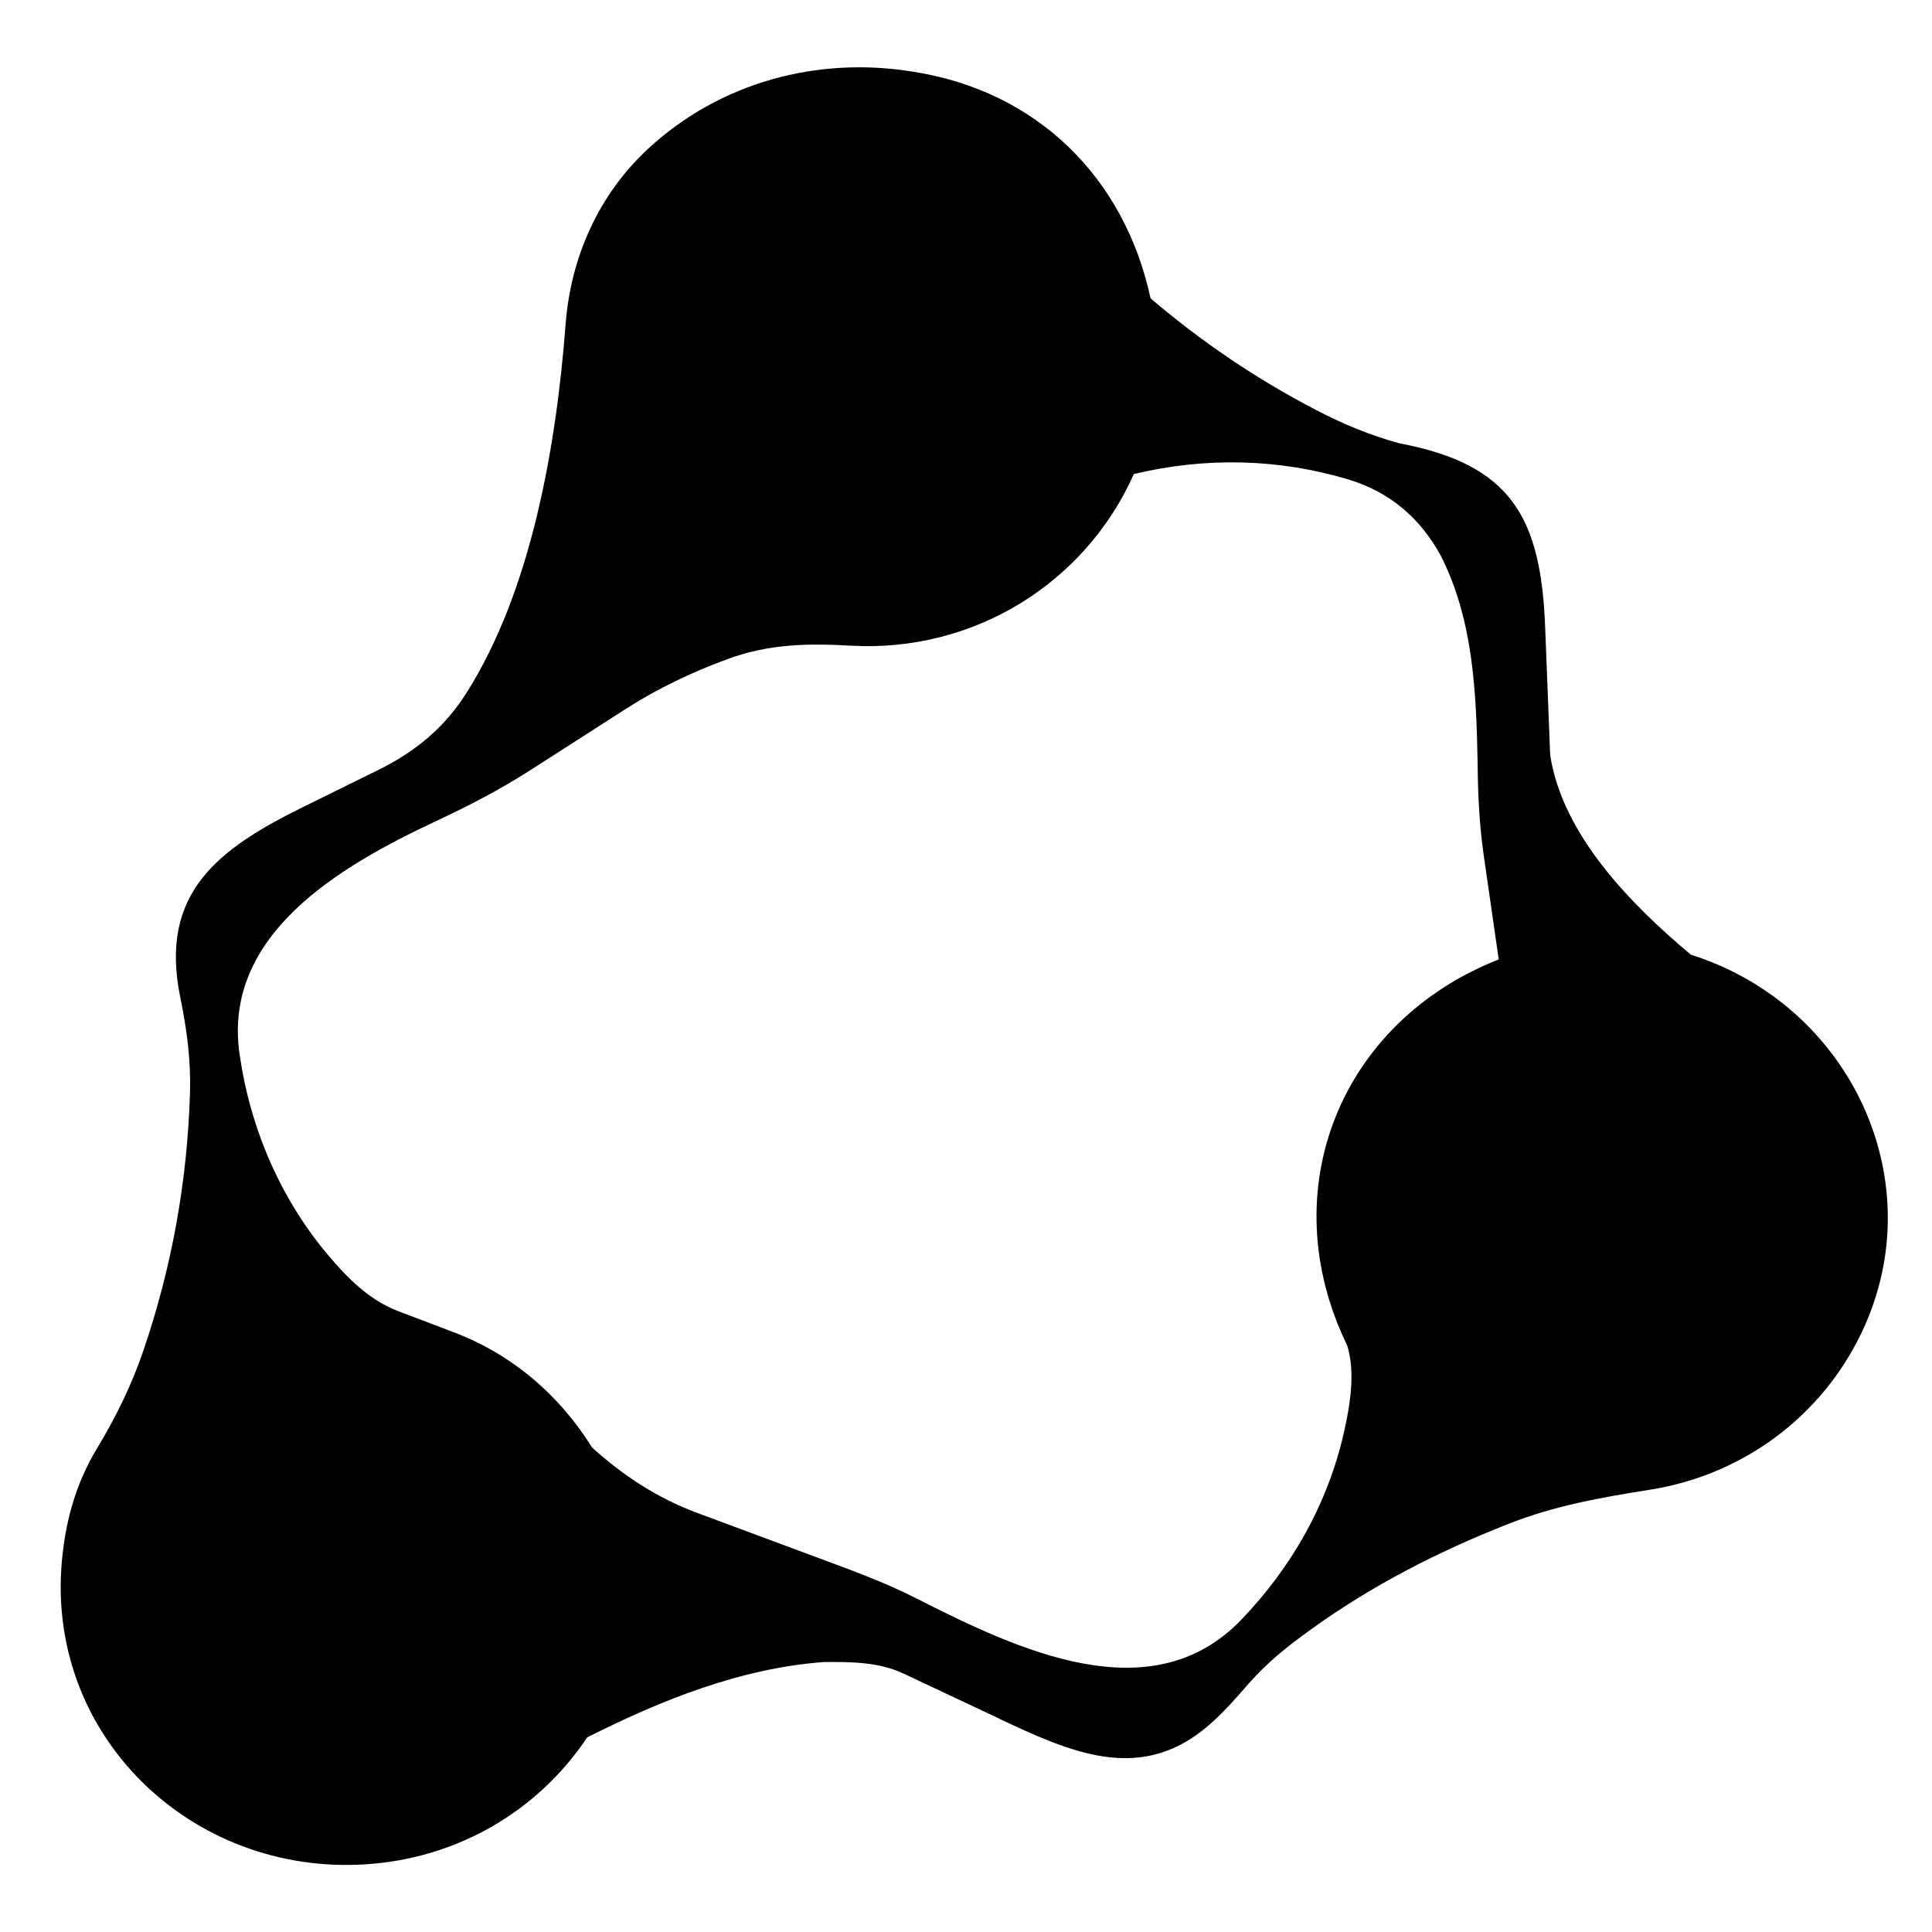
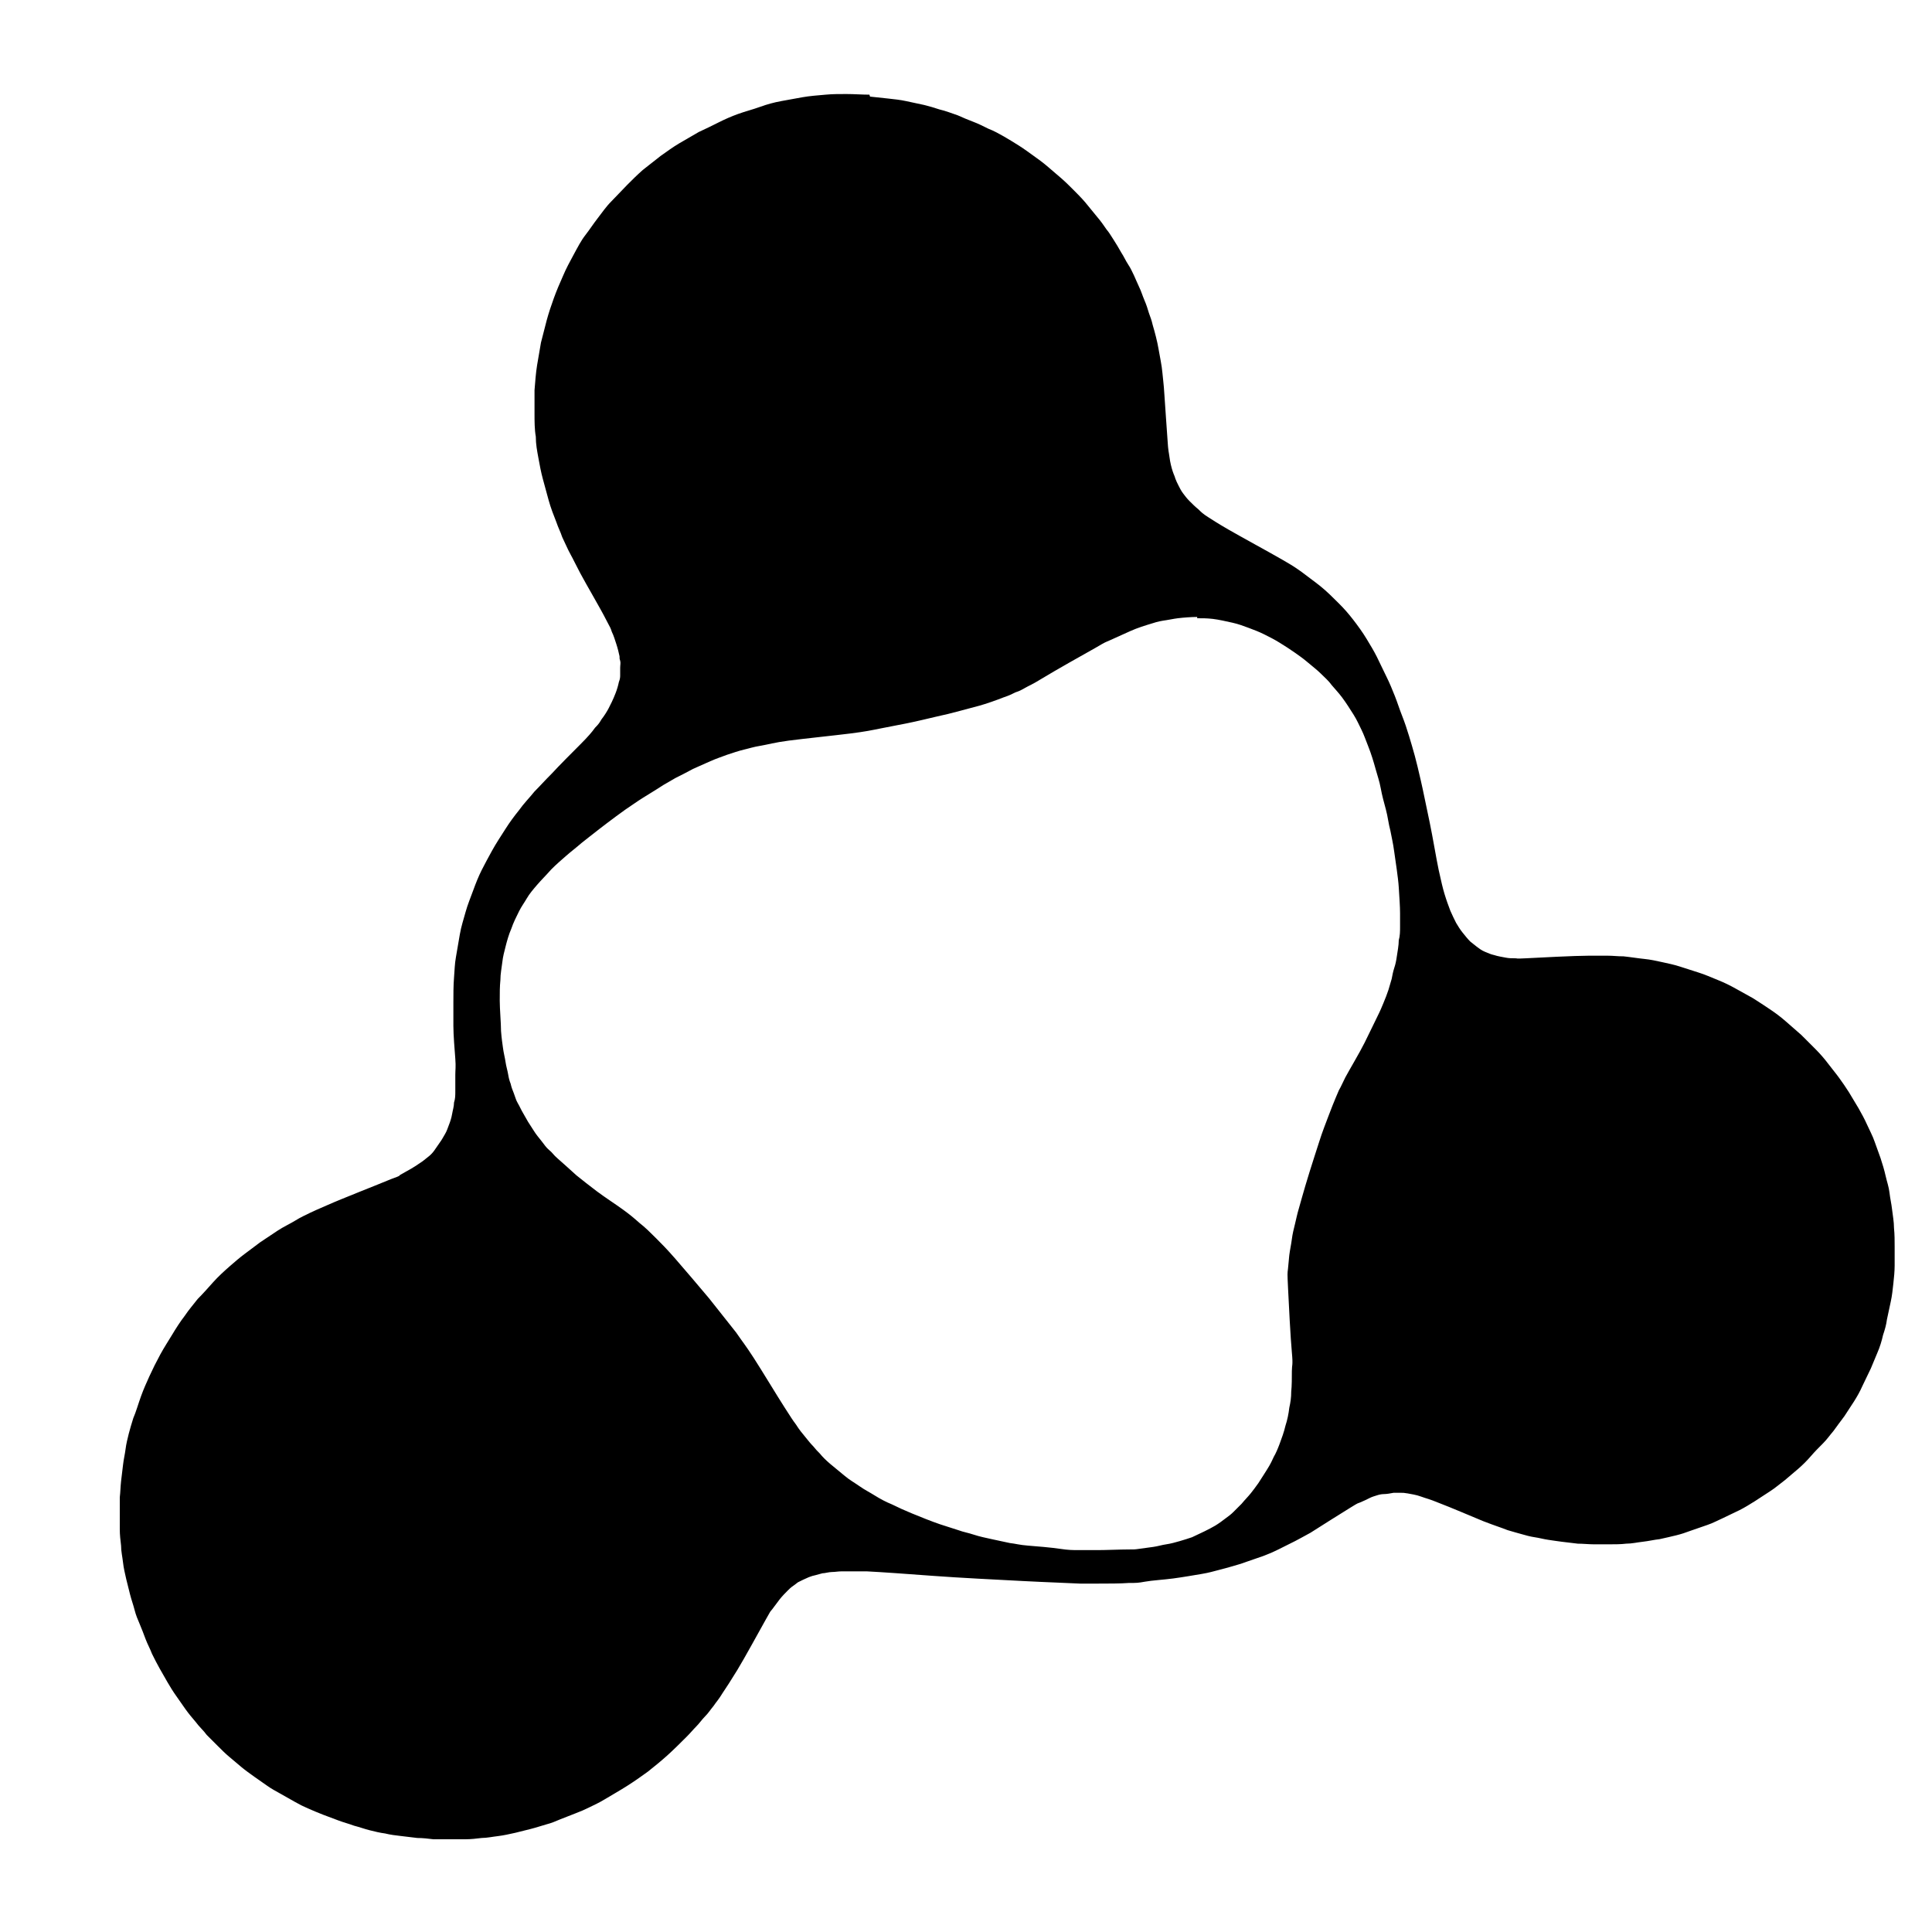
<svg xmlns="http://www.w3.org/2000/svg" viewBox="15 0 300 300" role="img" aria-label="ANT symbol">
-   <path d="M170.21,266.89l-14.94-7.03c-3.84-1.8-8.11-1.81-12.33-1.78-12.92.94-25.32,5.93-36.76,11.7-7.8,11.66-20.37,18.8-34.38,19.71-27.17,1.76-50.11-20.24-47.11-47.92.65-5.99,2.22-11.41,5.32-16.57,2.95-4.91,5.38-9.77,7.26-15.29,4.41-12.95,6.82-26.28,7.23-39.99.15-5.21-.49-9.88-1.51-14.86-3.33-16.27,5.94-23.08,19.2-29.61l11.51-5.67c5.74-2.83,10.27-6.52,13.73-11.98,10.1-15.93,13.96-38.4,15.4-57.28.8-10.46,5.18-20.17,12.84-27.25,11.12-10.28,26.28-14.38,41.14-11.93,19.11,2.97,32.78,16.32,36.85,35.19,7.96,6.78,16.47,12.55,25.77,17.37,4.21,2.19,8.33,3.89,12.87,5.14,17.36,3.26,21.97,11.52,22.63,28.52l.78,19.89c1.91,12.38,12.49,23.15,21.84,30.99,24.83,7.85,37.69,35.23,26.54,58.64-6.24,13.1-18.46,22.15-32.86,24.44-7.74,1.23-14.84,2.47-22.22,5.39-10.78,4.27-20.94,9.46-30.37,16.25-3.54,2.54-6.8,5.12-9.64,8.35-2.26,2.57-4.36,5.03-7,7.17-10.32,8.34-20.89,3.55-31.79-1.57ZM141.36,241.65c5.48,2.04,10.77,3.92,15.98,6.57,15.74,8,36.44,17.8,50.38,3.32,7.85-8.15,13.54-18.17,16.02-29.35.94-4.22,1.73-9.2.44-13.3-11.72-24.09-.99-50.28,23.54-59.91l-2.31-16.04c-.68-4.75-.92-9.36-.96-14.17-.21-11.28-.66-22.54-5.76-32.55-3.22-5.85-7.95-9.86-14.35-11.78-10.79-3.23-22.13-3.5-33.28-.83-7.62,17.1-25.02,27.73-43.95,26.65-6.65-.38-12.77-.28-19.15,2.09-5.54,2.03-10.83,4.55-15.85,7.77l-14.68,9.42c-4.84,3.11-9.7,5.61-14.91,8.05-15,7.04-32.95,17.64-30.33,36.03,1.64,11.5,6.29,22.42,13.78,31.3,3.08,3.65,6.44,6.99,10.85,8.67l8.64,3.28c9.03,3.43,16.36,9.69,21.48,17.9,4.86,4.4,10.16,7.86,16.28,10.14l18.14,6.74Z" />
+   <path fill-rule="evenodd" d="M150,14.7c-1.1,0-2.4-.1-3.6-.1s-2.1,0-3.2.1-2.5.2-3.6.4-2.2.4-3.3.6c-1.1.2-2.2.5-3.3.9s-2.3.7-3.4,1.1-2,.8-3,1.3c-1,.5-2,1-3.1,1.5-1,.6-2.1,1.2-3.1,1.8-1,.6-1.8,1.2-2.8,1.9-.9.7-1.9,1.5-2.8,2.2-.9.8-1.6,1.5-2.4,2.3s-1.7,1.8-2.5,2.6-1.4,1.7-2.1,2.6-1.2,1.7-1.9,2.6-1.2,1.9-1.8,3-1.2,2.2-1.7,3.4c-.5,1.1-1,2.3-1.4,3.4s-.8,2.3-1.1,3.4c-.3,1.2-.6,2.3-.9,3.5-.2,1.2-.4,2.3-.6,3.5-.2,1.2-.3,2.7-.4,3.9,0,1.2,0,2.4,0,3.6,0,1.2,0,2.5.2,3.6,0,1.2.2,2.2.4,3.3.2,1.1.4,2.2.7,3.3.3,1.1.6,2.2.9,3.3.3,1.1.8,2.4,1.2,3.4.3.9.6,1.4.9,2.3.4.8.8,1.8,1.3,2.7s.6,1.2,1.5,2.9c.9,1.7,3.2,5.6,4,7.2.8,1.5.7,1.3.9,1.9.3.6.5,1.3.7,1.9.2.6.4,1.4.5,1.9,0,.4,0,.4.1.7s0,.7,0,1.1,0,.7,0,1.1c0,.3,0,.6-.2,1.1-.1.5-.3,1.2-.5,1.7-.2.5-.4,1-.6,1.4-.2.4-.3.6-.5,1s-.7,1.2-1.1,1.7c-.3.5-.4.7-1,1.3-.5.7-1.1,1.4-2.3,2.6s-3.3,3.3-4.4,4.5c-1.2,1.2-1.8,1.9-2.7,2.8-.8,1-1.7,1.9-2.4,2.9-.8,1-1.4,1.8-2.1,2.9s-1.5,2.3-2.1,3.4c-.6,1.1-1.1,2-1.6,3-.5,1-.9,2-1.3,3.1-.4,1.1-.9,2.3-1.2,3.4s-.7,2.3-.9,3.5c-.2,1.2-.4,2.4-.6,3.5s-.2,2-.3,3.2-.1,2.7-.1,3.9,0,2.2,0,3.6c0,1.4.2,3.8.3,5.1s0,1.7,0,2.5c0,.8,0,1.8,0,2.5,0,.7,0,1.2-.2,1.8,0,.6-.2,1.2-.3,1.8-.1.6-.3,1.2-.5,1.7-.2.5-.3.9-.6,1.4s-.5.9-.8,1.3c-.3.4-.6.9-.9,1.3-.3.4-.6.7-1,1-.4.3-.7.6-1.2.9-.4.3-.9.6-1.4.9-.5.3-1.1.6-1.6.9-.5.3.4,0-1.5.7-1.9.8-7.8,3.1-9.8,4-2.1.9-1.8.8-2.7,1.2-.8.4-1.5.7-2.3,1.2-.8.5-1.9,1-2.8,1.6-.9.6-1.8,1.2-2.7,1.8-.8.6-1.6,1.2-2.4,1.8s-1.5,1.2-2.3,1.9c-.8.7-1.8,1.6-2.6,2.5-.8.9-1.6,1.8-2.4,2.6-.7.9-1.4,1.7-2,2.6-.7.9-1.4,2-2,3-.6,1-1.2,1.9-1.8,3s-1.2,2.3-1.7,3.4c-.5,1.1-.9,2-1.3,3.1-.4,1.1-.8,2.5-1.2,3.4-.3,1-.5,1.6-.7,2.4s-.4,1.6-.5,2.4-.3,1.6-.4,2.5-.2,1.6-.3,2.5-.1,1.7-.2,2.5c0,.8,0,1.7,0,2.5s0,1.7,0,2.5c0,.8.1,1.7.2,2.5,0,.9.2,1.7.3,2.6.1.9.3,1.7.5,2.6.2.8.4,1.6.6,2.4s.5,1.6.7,2.4c.2.8.5,1.5.8,2.2s.6,1.5.9,2.3c.3.8.7,1.5,1,2.3.4.8.8,1.6,1.2,2.3.4.7.8,1.4,1.2,2.1.4.7.9,1.5,1.4,2.2.5.7.9,1.3,1.4,2,.5.7,1,1.3,1.6,2,.5.7,1.2,1.3,1.7,2,.6.6,1.1,1.1,1.7,1.7.6.6,1.2,1.2,1.8,1.7s1.3,1.1,1.9,1.6,1.3,1,2,1.5,1.3.9,2,1.4,1.3.8,2,1.2c.7.4,1.6.9,2.3,1.3.7.4,1.3.7,2,1s1.6.7,2.4,1c.8.3,1.6.6,2.4.9s1.6.5,2.4.8c.8.2,1.6.5,2.4.7s1.6.4,2.4.5c.8.2,1.6.3,2.5.4.8.1,1.7.2,2.5.3.8,0,1.7.1,2.5.2.8,0,1.7,0,2.5,0s1.7,0,2.5,0c.8,0,1.7-.1,2.5-.2.8,0,1.7-.2,2.6-.3.8-.1,1.7-.3,2.6-.5.8-.2,1.6-.4,2.4-.6.8-.2,1.7-.5,2.4-.7.8-.2,1.5-.5,2.2-.8.8-.3,1.5-.6,2.3-.9s1.5-.6,2.3-1,1.3-.6,2.3-1.2,2.4-1.4,3.5-2.1c1.1-.7,2.1-1.4,3.2-2.2,1-.8,2-1.6,3-2.5,1-.9,2.2-2.1,3-2.9.7-.7,1-1.1,1.5-1.6s.9-1.1,1.4-1.6.8-1,1.3-1.6c.4-.6.8-1,1.4-2,.6-.9,1.2-1.8,2.3-3.6s3.5-6.2,4.4-7.8c.9-1.6.6-1.1,1-1.6.4-.5.8-1.1,1.2-1.6s.9-1,1.2-1.3.5-.5.8-.7c.3-.2.4-.3.8-.6.4-.2,1.2-.6,1.7-.8s.6-.2,1-.3c.4-.1.7-.2,1.1-.3.4,0,1-.2,1.5-.2.5,0,.9-.1,1.5-.1.5,0,1.1,0,1.8,0,.7,0,0,0,2.1,0,2.1.1,6.3.4,10.3.7s10.1.6,13.9.8c3.8.2,7,.3,8.9.4,2,0,1.6,0,2.9,0s3.5,0,4.7-.1c1.2,0,1.4,0,2.5-.2s2.9-.3,4.4-.5c1.5-.2,3.2-.5,4.4-.7,1.2-.2,1.8-.4,2.6-.6.8-.2,1.5-.4,2.2-.6.7-.2,1.4-.4,2.2-.7.8-.3,1.8-.6,2.6-.9.8-.3,1.5-.6,2.3-1,.8-.4,1.8-.9,2.6-1.3.8-.4.9-.5,2.4-1.3,1.4-.9,4.9-3.1,6.2-3.9s1-.6,1.5-.8,1.1-.5,1.5-.7c.4-.2.8-.3,1.1-.4s.7-.2,1.1-.2c.4,0,1-.1,1.5-.2.4,0,.7,0,1.1,0,.4,0,.5,0,1.1.1.5.1,1.3.2,2.1.5s1.1.3,2.8,1c1.6.6,5.1,2.1,6.8,2.8,1.8.7,2.8,1,3.8,1.4,1,.3,1.4.4,2.1.6.7.2,1.4.4,2.1.5s1.4.3,2.1.4c.7.1,1.3.2,2.1.3s1.6.2,2.5.3c.8,0,1.7.1,2.5.1s1.7,0,2.5,0,1.7,0,2.5-.1c.9,0,1.7-.2,2.6-.3.9-.1,1.7-.3,2.6-.4.9-.2,1.8-.4,2.6-.6.8-.2,1.4-.4,2.2-.7.8-.3,1.8-.6,2.6-.9.9-.3,1.6-.7,2.5-1.1.8-.4,1.7-.8,2.5-1.2.8-.4,1.6-.9,2.4-1.4s1.5-1,2.3-1.5,1.6-1.2,2.4-1.8c.7-.6,1.3-1.1,2-1.7.7-.6,1.4-1.3,2-2s1.3-1.4,1.9-2,1-1.2,1.6-1.9c.5-.7,1.1-1.5,1.7-2.3.5-.8,1-1.5,1.5-2.3.5-.8.9-1.5,1.3-2.4.4-.8.9-1.9,1.3-2.7.4-.9.6-1.5,1-2.4s.7-1.9.9-2.8c.3-.9.5-1.6.6-2.4.2-.9.4-1.9.6-2.8.2-.9.3-1.9.4-2.8.1-.9.2-1.9.2-2.8,0-.9,0-1.9,0-2.9s0-1.9-.1-2.9c0-1-.2-2-.3-2.9-.1-.9-.3-1.7-.4-2.6s-.4-1.7-.6-2.6c-.2-.9-.5-1.9-.8-2.8-.3-.9-.6-1.6-.9-2.5-.3-.9-.8-1.8-1.2-2.7-.4-.9-.8-1.6-1.3-2.5-.5-.8-1-1.7-1.5-2.5-.5-.8-1-1.5-1.5-2.2-.5-.7-1.1-1.4-1.7-2.2-.6-.8-1.3-1.6-2-2.3s-1.5-1.5-2.2-2.2c-.8-.7-1.6-1.4-2.4-2.1s-1.6-1.3-2.5-1.9-1.8-1.2-2.6-1.7c-.9-.5-1.8-1-2.7-1.5s-1.7-.9-2.7-1.3c-1-.4-2.1-.9-3.1-1.2s-1.8-.6-2.8-.9c-.9-.3-1.9-.5-2.8-.7s-1.8-.4-2.8-.5c-1-.1-2.2-.3-3.2-.4-1,0-1.6-.1-2.5-.1-.9,0-.8,0-2.9,0-2.1,0-7.8.3-9.7.4s-1.2,0-1.8,0c-.5,0-.9,0-1.4-.1s-1.2-.2-1.8-.4c-.5-.1-.9-.3-1.4-.5s-.9-.5-1.3-.8c-.4-.3-.6-.5-1-.8-.4-.4-.8-.9-1.2-1.4-.4-.5-.7-1-1-1.5-.3-.6-.6-1.2-.9-1.9-.3-.8-.6-1.6-.9-2.6s-.5-1.9-.9-3.7c-.4-1.9-.9-5-1.4-7.4-.5-2.3-1-4.9-1.4-6.6-.4-1.7-.6-2.6-.9-3.7s-.6-2.1-.9-3.1-.7-2.2-1.1-3.2c-.4-1-.7-2-1.1-3-.4-1-.8-2-1.3-3-.5-1-1-2.1-1.5-3.1-.5-1-1-1.8-1.6-2.8-.6-1-1.4-2.1-2.1-3-.7-.9-1.3-1.6-2.2-2.5-.9-.9-1.9-1.9-2.9-2.7s-2-1.5-2.9-2.2c-1-.7-1.1-.8-3-1.9-1.9-1.1-6.5-3.6-8.4-4.7-1.9-1.1-2.3-1.4-3.1-1.9s-1.1-.8-1.5-1.2c-.5-.4-1-.9-1.4-1.3s-.7-.8-1-1.2c-.3-.4-.5-.8-.7-1.2-.2-.4-.4-.8-.5-1.1-.1-.4-.2-.5-.4-1.1s-.4-1.4-.5-2.2-.2-.9-.3-2.6c-.1-1.6-.4-5.5-.5-7.2s-.2-2.1-.3-3.3c-.1-1.2-.4-2.5-.6-3.7s-.6-2.7-.9-3.7c-.2-.9-.4-1.3-.6-1.9-.2-.7-.4-1.3-.7-2s-.5-1.4-.8-2c-.3-.7-.6-1.3-.8-1.8-.3-.6-.5-1.1-.9-1.7s-.7-1.3-1.1-1.9c-.4-.7-.8-1.4-1.2-2-.4-.6-.6-1-1.1-1.6-.4-.6-.9-1.3-1.5-2s-1.2-1.5-1.8-2.2c-.6-.7-1.3-1.4-1.9-2-.6-.6-1.2-1.2-1.9-1.8s-1.4-1.2-2.1-1.8c-.7-.6-1.4-1.1-2.1-1.6s-1.5-1.1-2.3-1.6-1.6-1-2.3-1.4-1.6-.9-2.4-1.2c-.8-.4-1.6-.8-2.4-1.1-.8-.3-1.5-.6-2.4-1-.9-.3-1.9-.7-2.8-.9-.9-.3-1.6-.5-2.4-.7-.9-.2-1.9-.4-2.8-.6-.9-.2-1.9-.3-2.8-.4-.9-.1-1.8-.2-2.8-.3h0ZM200.9,96c.9,0,1.5,0,2.4.1s2.2.4,3.1.6c.9.2,1.7.5,2.5.8.8.3,1.6.6,2.4,1,.8.4,1.6.8,2.4,1.3.8.5,1.6,1,2.3,1.5.7.5,1.3.9,2,1.5.7.6,1.5,1.2,2.1,1.8s1.2,1.1,1.7,1.8c.5.6,1,1.1,1.6,1.9.6.8,1.3,1.9,1.8,2.7.5.8.8,1.5,1.2,2.3s.7,1.7,1.1,2.7c.4,1,.8,2.3,1.1,3.4.3,1.1.6,1.9.8,3s.5,2.2.8,3.3.4,2.2.7,3.3c.2,1.1.4,1.8.6,3.3.2,1.5.6,3.9.7,5.5.1,1.6.2,3,.2,4s0,1.4,0,2.1c0,.7,0,1.4-.2,2.1,0,.8-.2,1.8-.3,2.5-.1.7-.2,1.2-.4,1.8s-.3,1.2-.4,1.7c-.2.6-.3,1.1-.5,1.7-.2.6-.5,1.4-.8,2.1-.3.7-.4,1-.9,2-.5,1-1.2,2.5-2,4.1s-2.3,4.1-3,5.4c-.6,1.2-.6,1.3-1,2-.3.7-.6,1.4-1,2.4s-.8,2.1-1.3,3.4c-.5,1.3-1,3-1.5,4.5-.5,1.5-1,3.2-1.4,4.5s-.7,2.5-1,3.5c-.3,1-.4,1.6-.6,2.4-.2.8-.4,1.6-.5,2.4-.1.8-.3,1.7-.4,2.5s-.1,1.3-.2,2.1-.1.7,0,2.9.4,8,.6,10.1,0,1.9,0,2.9c0,1,0,2.3-.1,3.2,0,.9-.1,1.6-.3,2.5-.1.9-.3,1.9-.6,2.8-.2.9-.6,2-.9,2.8-.3.8-.6,1.5-.9,2-.3.6-.3.7-.7,1.4-.4.7-1.2,1.9-1.7,2.7-.5.7-.8,1.1-1.2,1.6s-1,1.1-1.4,1.6c-.5.5-.9.9-1.3,1.3-.4.4-.7.6-1.1.9-.5.4-1.2.9-1.7,1.2s-1.1.6-1.7.9c-.6.3-1.3.6-1.9.9-.6.2-1.2.4-1.9.6-.7.2-1.4.4-2.1.5-.7.1-1.3.3-2,.4s-1.5.2-2.2.3-.7.1-1.8.1c-1.1,0-3.4.1-4.7.1-1.3,0-1.9,0-2.9,0-.9,0-1.6,0-2.9-.2s-3.7-.4-5-.5-1.9-.3-2.8-.4c-.9-.2-1.9-.4-2.8-.6-.9-.2-1.9-.4-2.8-.7s-1.6-.4-2.4-.7c-.9-.3-1.6-.5-2.8-.9-1.2-.4-3.2-1.2-4.4-1.7s-2.1-.9-3.1-1.4c-1-.4-1.9-.9-2.7-1.4-.8-.5-1.6-.9-2.3-1.4s-1.6-1-2.3-1.6-1.6-1.3-2.3-1.9-1.2-1.1-1.6-1.6c-.4-.4-.6-.6-1-1.1-.4-.4-.8-.9-1.2-1.4-.5-.6-1-1.2-1.5-2-.6-.8-.7-1-1.8-2.7-1.1-1.7-3.5-5.7-4.8-7.7s-1.6-2.3-2.7-3.9c-1.2-1.5-2.7-3.4-4.2-5.3-1.6-1.9-3.8-4.5-5.2-6.1-1.4-1.6-2.1-2.3-3-3.2-.9-.9-1.7-1.7-2.6-2.4-.9-.8-1.5-1.3-2.6-2.1s-2.8-1.9-4-2.8c-1.2-.9-2.2-1.7-3.2-2.5-1-.9-2.2-2-2.9-2.6s-.8-.9-1.3-1.3-.8-.9-1.2-1.4c-.4-.5-.9-1.1-1.2-1.6-.3-.5-.6-.9-.9-1.4s-.5-.9-.8-1.4-.5-1-.8-1.5-.4-1-.6-1.5c-.2-.5-.4-1-.5-1.5-.2-.5-.3-.9-.4-1.5-.1-.6-.3-1.2-.4-1.9-.1-.7-.3-1.4-.4-2.2-.1-.8-.2-1.3-.3-2.6,0-1.2-.2-3.4-.2-4.7,0-1.3,0-2.2.1-3.2,0-1,.2-1.9.3-2.8s.3-1.6.5-2.4.5-1.9.9-2.8c.3-.9.8-1.9,1.2-2.7s.8-1.3,1.2-2,1-1.4,1.6-2.1,1.5-1.6,2.2-2.4c.8-.8,1.5-1.4,2.3-2.1s1.6-1.3,2.4-2c.9-.7,1.5-1.2,2.8-2.2,1.3-1,3.8-2.9,5.2-3.8,1.3-.9,2-1.3,2.8-1.8.8-.5,1.3-.8,1.9-1.2.7-.4,1.2-.7,1.9-1.1.8-.4,1.8-.9,2.7-1.4.9-.4,1.8-.8,2.7-1.2.9-.4,1.8-.7,2.6-1,.9-.3,1.8-.6,2.6-.8.9-.2,1.4-.4,2.6-.6,1.2-.2,2.1-.5,4.4-.8s7.1-.8,9.5-1.1c2.4-.3,3.3-.5,4.8-.8,1.5-.3,2.6-.5,4.1-.8s3.1-.7,4.4-1c1.4-.3,2.6-.6,3.7-.9,1.1-.3,1.9-.5,3-.8s2.8-.9,3.8-1.3c.9-.3,1.3-.5,1.9-.8.6-.2.8-.3,1.5-.7.7-.4.9-.4,2.7-1.5s6.4-3.7,8.2-4.7c1.7-1,1.4-.8,2.3-1.2s2-.9,3.1-1.4,2.4-.9,3.4-1.2c.9-.3,1.5-.4,2.2-.5.7-.1,1-.2,1.8-.3s2.1-.2,3-.2h0Z" />
</svg>
